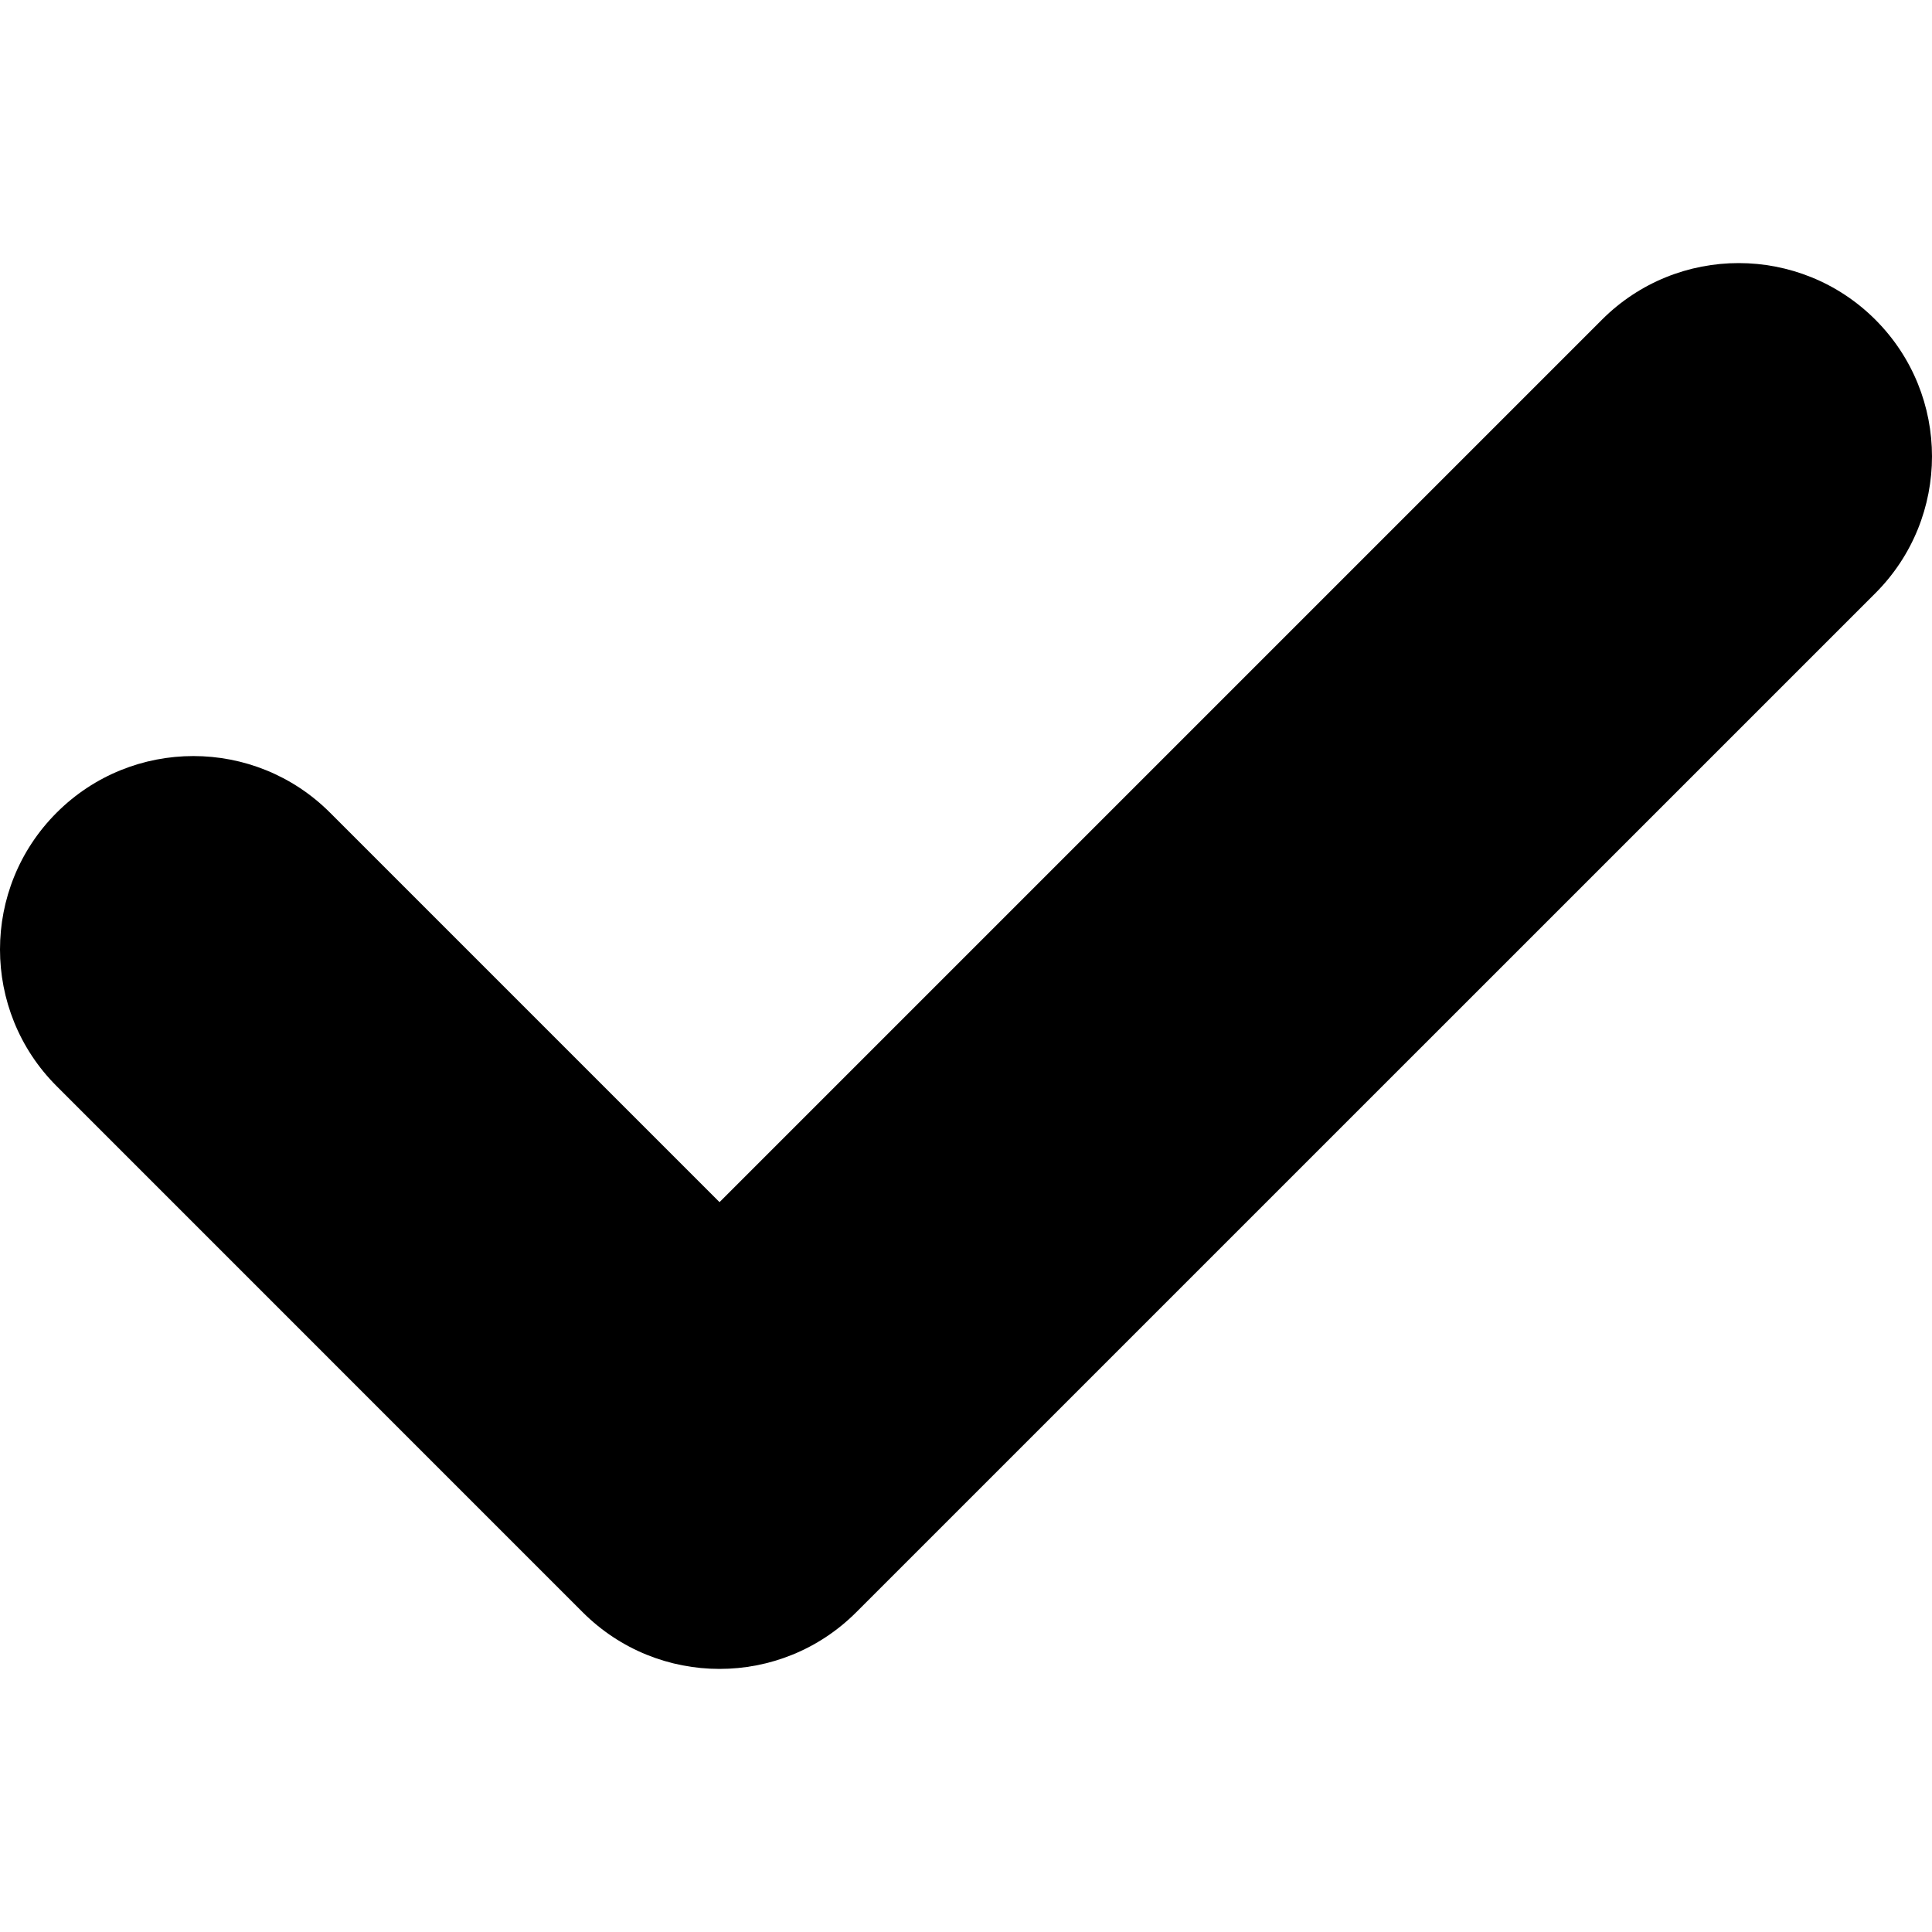
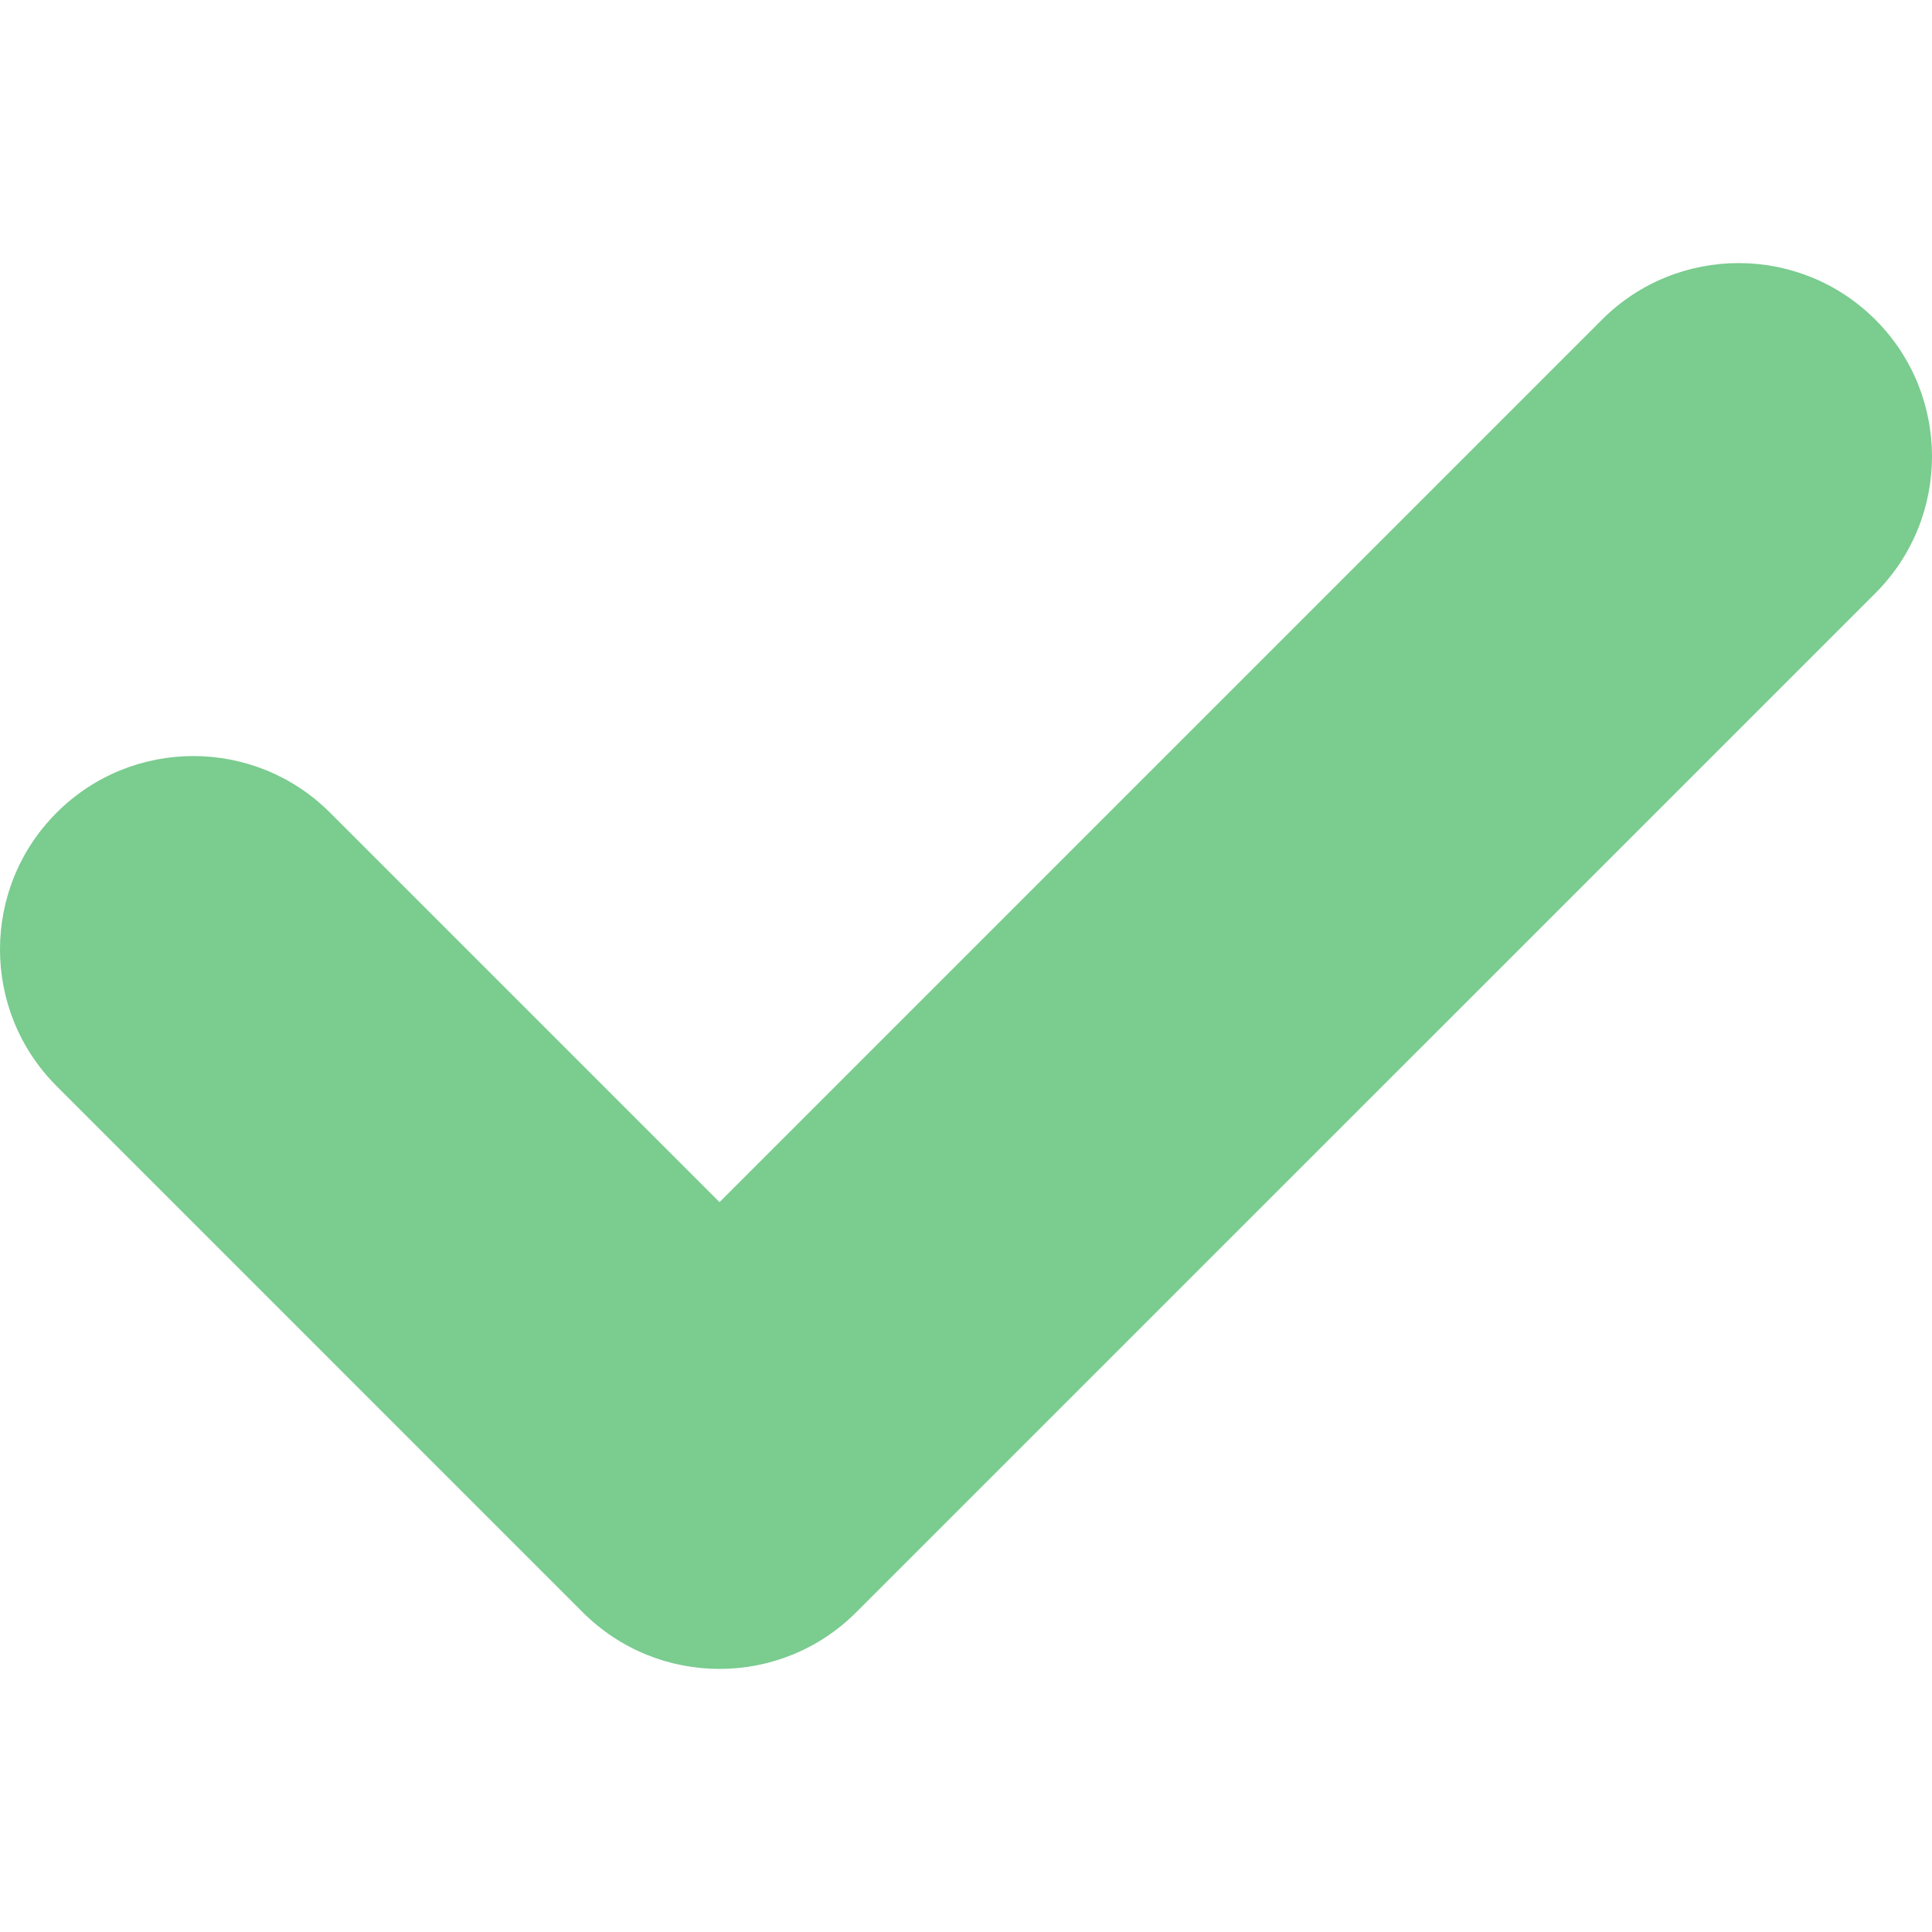
- <svg xmlns="http://www.w3.org/2000/svg" version="1.1" id="Capa_1" x="0px" y="0px" width="405.272px" height="405.272px" viewBox="0 0 405.272 405.272" style="enable-background:new 0 0 405.272 405.272;" xml:space="preserve">
+ <svg xmlns="http://www.w3.org/2000/svg" version="1.1" id="Capa_1" x="0px" y="0px" width="405.272px" height="405.272px" viewBox="0 0 405.272 405.272" style="fill: #7ACC8F;" xml:space="preserve">
  <g>
    <path d="M393.401,124.425L179.603,338.208c-15.832,15.835-41.514,15.835-57.361,0L11.878,227.836   c-15.838-15.835-15.838-41.52,0-57.358c15.841-15.841,41.521-15.841,57.355-0.006l81.698,81.699L336.037,67.064   c15.841-15.841,41.523-15.829,57.358,0C409.23,82.902,409.23,108.578,393.401,124.425z" />
  </g>
-   <g>
- </g>
-   <g>
- </g>
-   <g>
- </g>
-   <g>
- </g>
-   <g>
- </g>
-   <g>
- </g>
-   <g>
- </g>
-   <g>
- </g>
-   <g>
- </g>
-   <g>
- </g>
-   <g>
- </g>
-   <g>
- </g>
-   <g>
- </g>
-   <g>
- </g>
-   <g>
- </g>
</svg>
